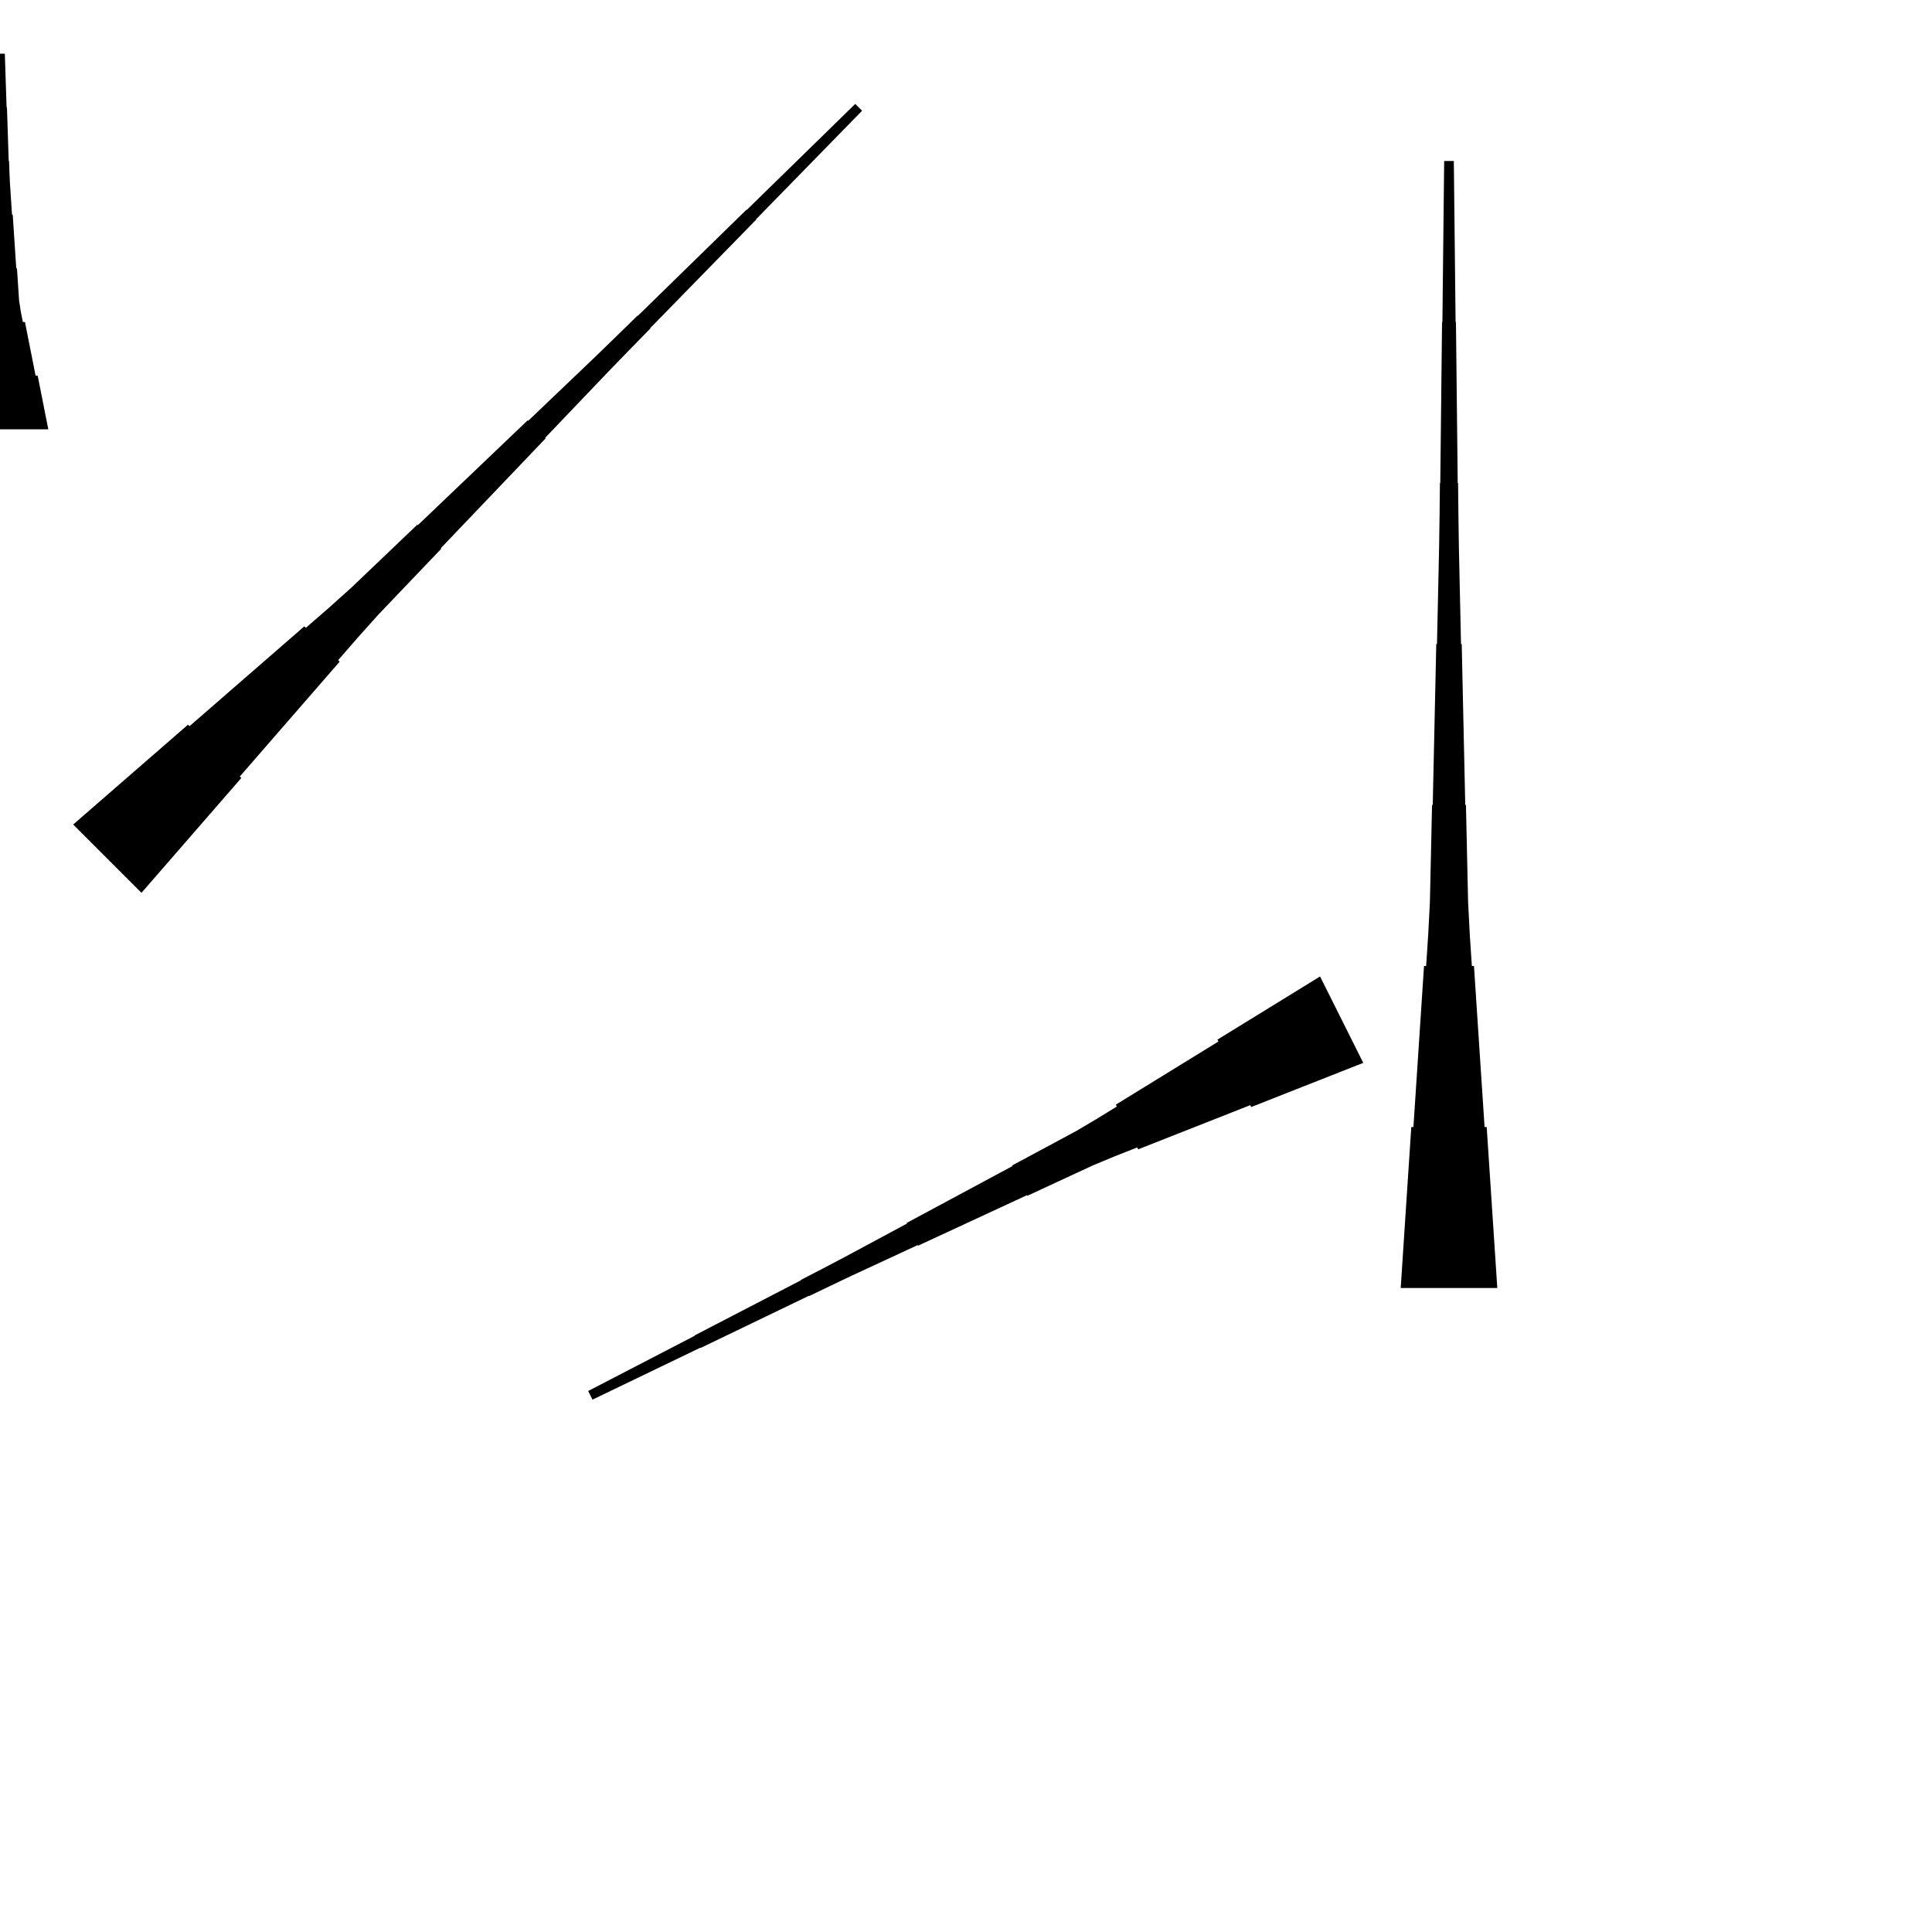
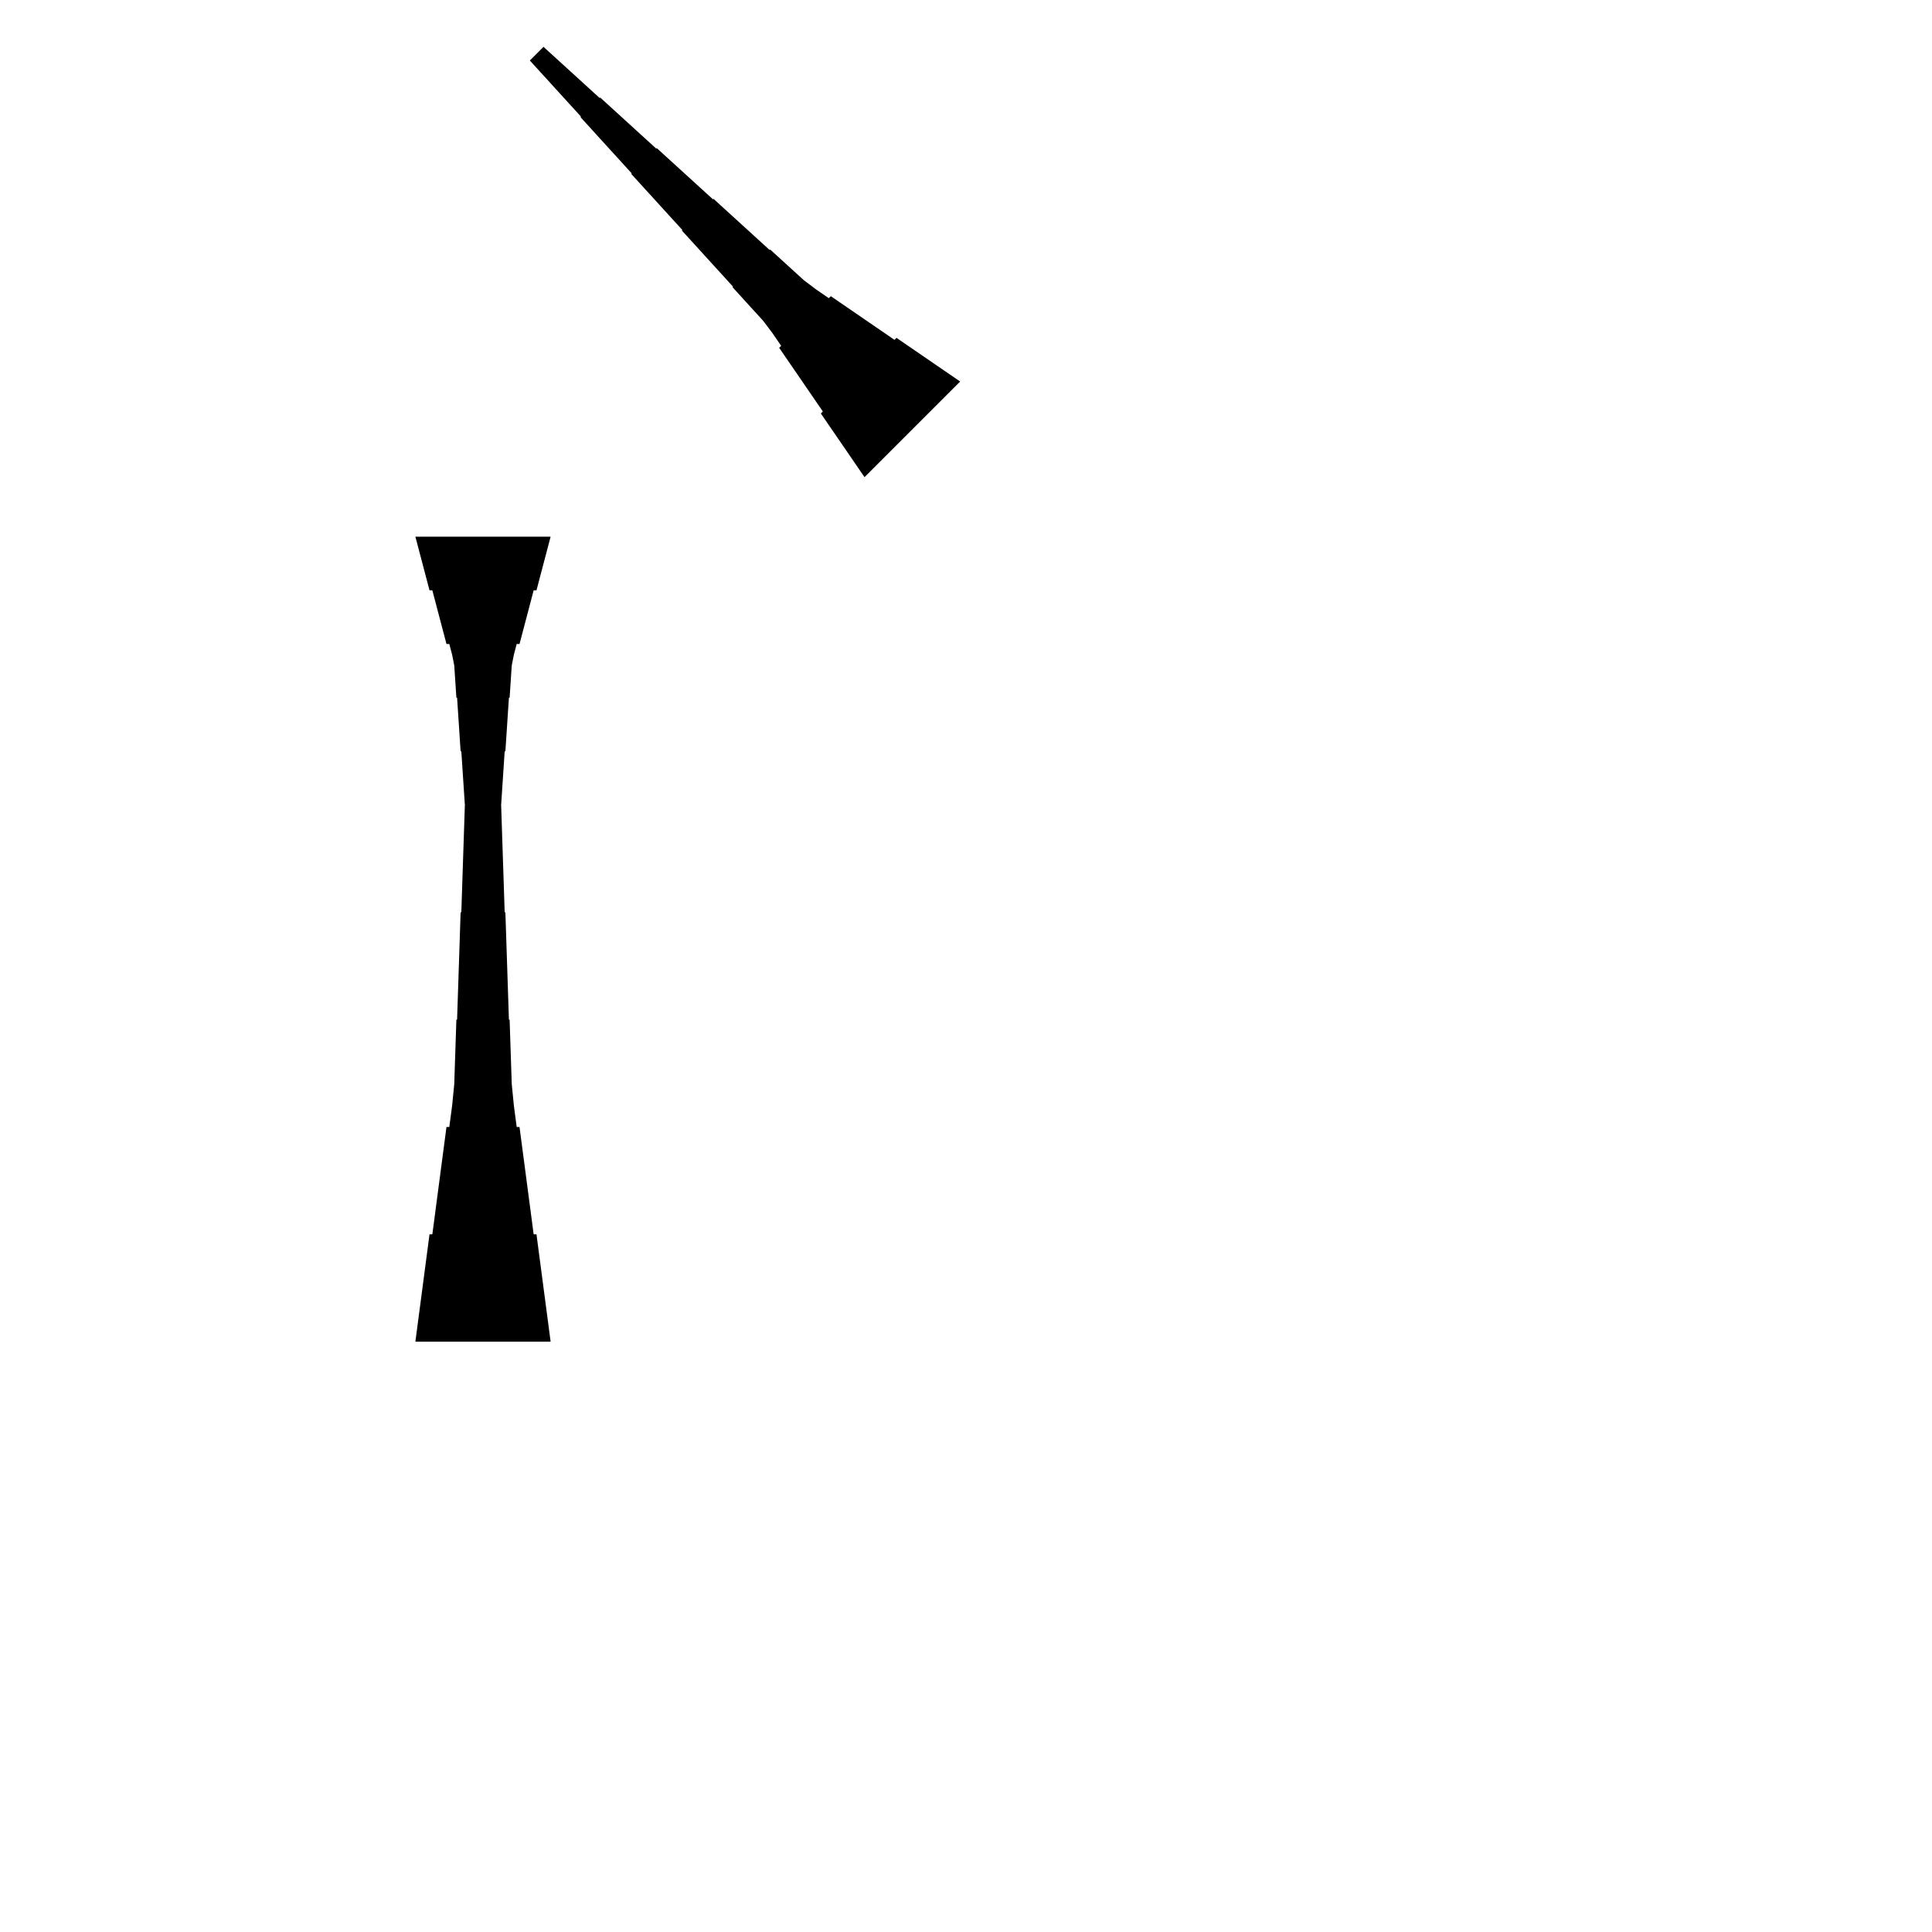
<svg xmlns="http://www.w3.org/2000/svg" version="1.1" width="283.465pt" height="283.465pt" viewBox="0 0 283.465 283.465">
-   <polygon points="205.512 188.976 205.823 184.252 206.134 179.528 206.445 174.803 206.756 170.079 207.067 165.354 207.379 165.354 207.69 160.63 208.001 155.905 208.312 151.181 208.623 146.457 208.934 141.732 209.245 141.732 209.556 137.008 209.798 132.284 209.902 127.559 210.006 122.835 210.109 118.11 210.213 118.11 210.317 113.386 210.421 108.661 210.524 103.937 210.628 99.213 210.732 94.488 210.835 94.488 210.939 89.764 211.043 85.039 211.147 80.315 211.216 75.591 211.268 70.866 211.319 70.866 211.371 66.142 211.423 61.417 211.475 56.693 211.527 51.968 211.579 47.244 211.631 47.244 211.682 42.52 211.734 37.795 211.786 33.071 211.838 28.346 211.89 23.622 213.307 23.622 213.359 28.346 213.411 33.071 213.463 37.795 213.514 42.52 213.566 47.244 213.618 47.244 213.67 51.968 213.722 56.693 213.774 61.417 213.826 66.142 213.877 70.866 213.929 70.866 213.981 75.591 214.05 80.315 214.154 85.039 214.258 89.764 214.361 94.488 214.465 94.488 214.569 99.213 214.673 103.937 214.776 108.661 214.88 113.386 214.984 118.11 215.087 118.11 215.191 122.835 215.295 127.559 215.399 132.284 215.641 137.008 215.952 141.732 216.263 141.732 216.574 146.457 216.885 151.181 217.196 155.905 217.507 160.63 217.818 165.354 218.129 165.354 218.441 170.079 218.752 174.803 219.063 179.528 219.374 184.252 219.685 188.976" fill="rgba(0,0,0,1)" />
-   <polygon points="10.737 120.973 14.107 118.044 17.476 115.114 20.846 112.184 24.215 109.255 27.585 106.325 27.805 106.545 31.175 103.616 34.544 100.686 37.914 97.756 41.283 94.827 44.653 91.897 44.873 92.117 48.243 89.188 51.563 86.209 54.786 83.133 58.009 80.056 61.232 76.98 61.306 77.053 64.528 73.977 67.751 70.901 70.974 67.825 74.197 64.748 77.42 61.672 77.493 61.745 80.716 58.669 83.939 55.593 87.162 52.517 90.361 49.416 93.547 46.303 93.584 46.34 96.77 43.227 99.956 40.114 103.143 37.001 106.329 33.888 109.515 30.775 109.552 30.812 112.738 27.699 115.924 24.586 119.111 21.473 122.297 18.36 125.483 15.247 126.485 16.249 123.372 19.435 120.26 22.622 117.147 25.808 114.034 28.994 110.921 32.181 110.957 32.217 107.844 35.403 104.731 38.59 101.618 41.776 98.506 44.962 95.393 48.148 95.429 48.185 92.316 51.371 89.216 54.57 86.139 57.793 83.063 61.016 79.987 64.239 80.06 64.312 76.984 67.535 73.908 70.758 70.831 73.981 67.755 77.204 64.679 80.427 64.752 80.5 61.676 83.723 58.599 86.946 55.523 90.169 52.545 93.49 49.615 96.859 49.835 97.079 46.906 100.449 43.976 103.818 41.046 107.188 38.117 110.558 35.187 113.927 35.407 114.147 32.477 117.517 29.548 120.886 26.618 124.256 23.689 127.626 20.759 130.995" fill="rgba(0,0,0,1)" />
-   <polygon points="200.02 155.945 196.731 157.241 193.442 158.538 190.153 159.834 186.865 161.131 183.576 162.427 183.437 162.149 180.148 163.446 176.859 164.742 173.571 166.039 170.282 167.335 166.993 168.632 166.854 168.353 163.565 169.65 160.307 171.008 157.111 172.49 153.915 173.972 150.719 175.454 150.673 175.362 147.477 176.844 144.281 178.326 141.085 179.808 137.889 181.29 134.693 182.772 134.647 182.679 131.451 184.161 128.255 185.643 125.059 187.125 121.878 188.638 118.705 190.167 118.682 190.12 115.509 191.649 112.337 193.177 109.164 194.706 105.991 196.234 102.818 197.762 102.795 197.716 99.622 199.245 96.45 200.773 93.277 202.301 90.104 203.83 86.931 205.358 86.297 204.091 89.424 202.469 92.55 200.848 95.677 199.227 98.803 197.606 101.929 195.985 101.906 195.938 105.033 194.317 108.159 192.696 111.285 191.075 114.412 189.453 117.538 187.832 117.515 187.786 120.641 186.165 123.76 184.528 126.863 182.861 129.967 181.193 133.07 179.525 133.023 179.433 136.127 177.765 139.23 176.098 142.333 174.43 145.436 172.762 148.54 171.095 148.493 171.002 151.596 169.335 154.7 167.667 157.803 166 160.844 164.208 163.855 162.355 163.716 162.077 166.726 160.224 169.737 158.371 172.747 156.518 175.757 154.665 178.768 152.811 178.629 152.533 181.639 150.68 184.65 148.827 187.66 146.974 190.671 145.121 193.681 143.268" fill="rgba(0,0,0,1)" />
-   <polygon points="-7.087 62.992 -6.776 61.417 -6.464 59.843 -6.153 58.268 -5.842 56.693 -5.531 55.118 -5.22 55.118 -4.909 53.543 -4.598 51.968 -4.287 50.394 -3.975 48.819 -3.664 47.244 -3.353 47.244 -3.042 45.669 -2.8 44.094 -2.696 42.52 -2.593 40.945 -2.489 39.37 -2.385 39.37 -2.281 37.795 -2.178 36.221 -2.074 34.646 -1.97 33.071 -1.867 31.496 -1.763 31.496 -1.659 29.921 -1.556 28.346 -1.452 26.772 -1.383 25.197 -1.331 23.622 -1.279 23.622 -1.227 22.047 -1.175 20.472 -1.123 18.898 -1.072 17.323 -1.02 15.748 -0.968 15.748 -0.916 14.173 -0.864 12.598 -0.812 11.024 -0.76 9.449 -0.709 7.874 0.709 7.874 0.76 9.449 0.812 11.024 0.864 12.598 0.916 14.173 0.968 15.748 1.02 15.748 1.072 17.323 1.123 18.898 1.175 20.472 1.227 22.047 1.279 23.622 1.331 23.622 1.383 25.197 1.452 26.772 1.556 28.346 1.659 29.921 1.763 31.496 1.867 31.496 1.97 33.071 2.074 34.646 2.178 36.221 2.281 37.795 2.385 39.37 2.489 39.37 2.593 40.945 2.696 42.52 2.8 44.094 3.042 45.669 3.353 47.244 3.664 47.244 3.975 48.819 4.287 50.394 4.598 51.968 4.909 53.543 5.22 55.118 5.531 55.118 5.842 56.693 6.153 58.268 6.464 59.843 6.776 61.417 7.087 62.992" fill="rgba(0,0,0,1)" />
+   <polygon points="60.945 196.85 61.36 193.701 61.775 190.551 62.189 187.402 62.604 184.252 63.019 181.102 63.434 181.102 63.849 177.953 64.263 174.803 64.678 171.654 65.093 168.504 65.508 165.354 65.923 165.354 66.338 162.205 66.649 159.055 66.752 155.905 66.856 152.756 66.96 149.606 67.064 149.606 67.167 146.457 67.271 143.307 67.375 140.157 67.478 137.008 67.582 133.858 67.686 133.858 67.79 130.709 67.893 127.559 67.997 124.409 68.101 121.26 68.204 118.11 68.308 118.11 68.412 114.961 68.516 111.811 68.619 108.661 68.723 105.512 68.827 102.362 68.93 102.362 69.034 99.213 69.138 96.063 69.241 92.913 69.345 89.764 69.449 86.614 72.284 86.614 72.387 89.764 72.491 92.913 72.595 96.063 72.698 99.213 72.802 102.362 72.906 102.362 73.009 105.512 73.113 108.661 73.217 111.811 73.32 114.961 73.424 118.11 73.528 118.11 73.632 121.26 73.735 124.409 73.839 127.559 73.943 130.709 74.046 133.858 74.15 133.858 74.254 137.008 74.358 140.157 74.461 143.307 74.565 146.457 74.669 149.606 74.772 149.606 74.876 152.756 74.98 155.905 75.084 159.055 75.395 162.205 75.809 165.354 76.224 165.354 76.639 168.504 77.054 171.654 77.469 174.803 77.884 177.953 78.298 181.102 78.713 181.102 79.128 184.252 79.543 187.402 79.958 190.551 80.373 193.701 80.787 196.85" fill="rgba(0,0,0,1)" />
+   <polygon points="80.787 78.74 80.373 80.315 79.958 81.89 79.543 83.465 79.128 85.039 78.713 86.614 78.298 86.614 77.884 88.189 77.469 89.764 77.054 91.339 76.639 92.913 76.224 94.488 75.809 94.488 75.395 96.063 75.084 97.638 74.98 99.213 74.876 100.787 74.772 102.362 74.669 102.362 74.565 103.937 74.461 105.512 74.358 107.087 74.254 108.661 74.15 110.236 74.046 110.236 73.943 111.811 73.839 113.386 73.735 114.961 73.632 116.535 73.528 118.11 73.424 118.11 73.32 119.685 73.217 121.26 73.113 122.835 73.009 124.409 72.906 125.984 72.802 125.984 72.698 127.559 72.595 129.134 72.491 130.709 72.387 132.284 72.284 133.858 69.449 133.858 69.345 132.284 69.241 130.709 69.138 129.134 69.034 127.559 68.93 125.984 68.827 125.984 68.723 124.409 68.619 122.835 68.516 121.26 68.412 119.685 68.308 118.11 68.204 118.11 68.101 116.535 67.997 114.961 67.893 113.386 67.79 111.811 67.686 110.236 67.582 110.236 67.478 108.661 67.375 107.087 67.271 105.512 67.167 103.937 67.064 102.362 66.96 102.362 66.856 100.787 66.752 99.213 66.649 97.638 66.338 96.063 65.923 94.488 65.508 94.488 65.093 92.913 64.678 91.339 64.263 89.764 63.849 88.189 63.434 86.614 63.019 86.614 62.604 85.039 62.189 83.465 61.775 81.89 61.36 80.315 60.945 78.74" fill="rgba(0,0,0,1)" />
+   <polygon points="126.843 70.007 125.561 68.139 124.28 66.271 122.998 64.403 121.717 62.535 120.436 60.667 120.729 60.373 119.447 58.505 118.166 56.637 116.884 54.769 115.603 52.901 114.321 51.033 114.615 50.74 113.333 48.871 111.978 47.077 110.477 45.428 108.975 43.78 107.474 42.132 107.547 42.059 106.046 40.411 104.544 38.763 103.043 37.114 101.541 35.466 100.04 33.818 100.113 33.745 98.612 32.097 97.11 30.449 95.609 28.8 94.108 27.152 92.606 25.504 92.679 25.431 91.178 23.783 89.676 22.135 88.175 20.486 86.674 18.838 85.172 17.19 85.245 17.117 83.744 15.469 82.242 13.821 80.741 12.172 79.239 10.524 77.738 8.876 79.742 6.872 81.391 8.373 83.039 9.875 84.687 11.376 86.335 12.878 87.983 14.379 88.056 14.306 89.704 15.807 91.353 17.309 93.001 18.81 94.649 20.312 96.297 21.813 96.37 21.74 98.019 23.241 99.667 24.743 101.315 26.244 102.963 27.746 104.611 29.247 104.684 29.174 106.332 30.675 107.981 32.177 109.629 33.678 111.277 35.18 112.925 36.681 112.998 36.608 114.647 38.109 116.295 39.611 117.943 41.112 119.738 42.467 121.606 43.749 121.899 43.455 123.767 44.737 125.635 46.018 127.503 47.3 129.372 48.581 131.24 49.863 131.533 49.569 133.401 50.851 135.269 52.132 137.137 53.414 139.006 54.695 140.874 55.977" fill="rgba(0,0,0,1)" />
</svg>
